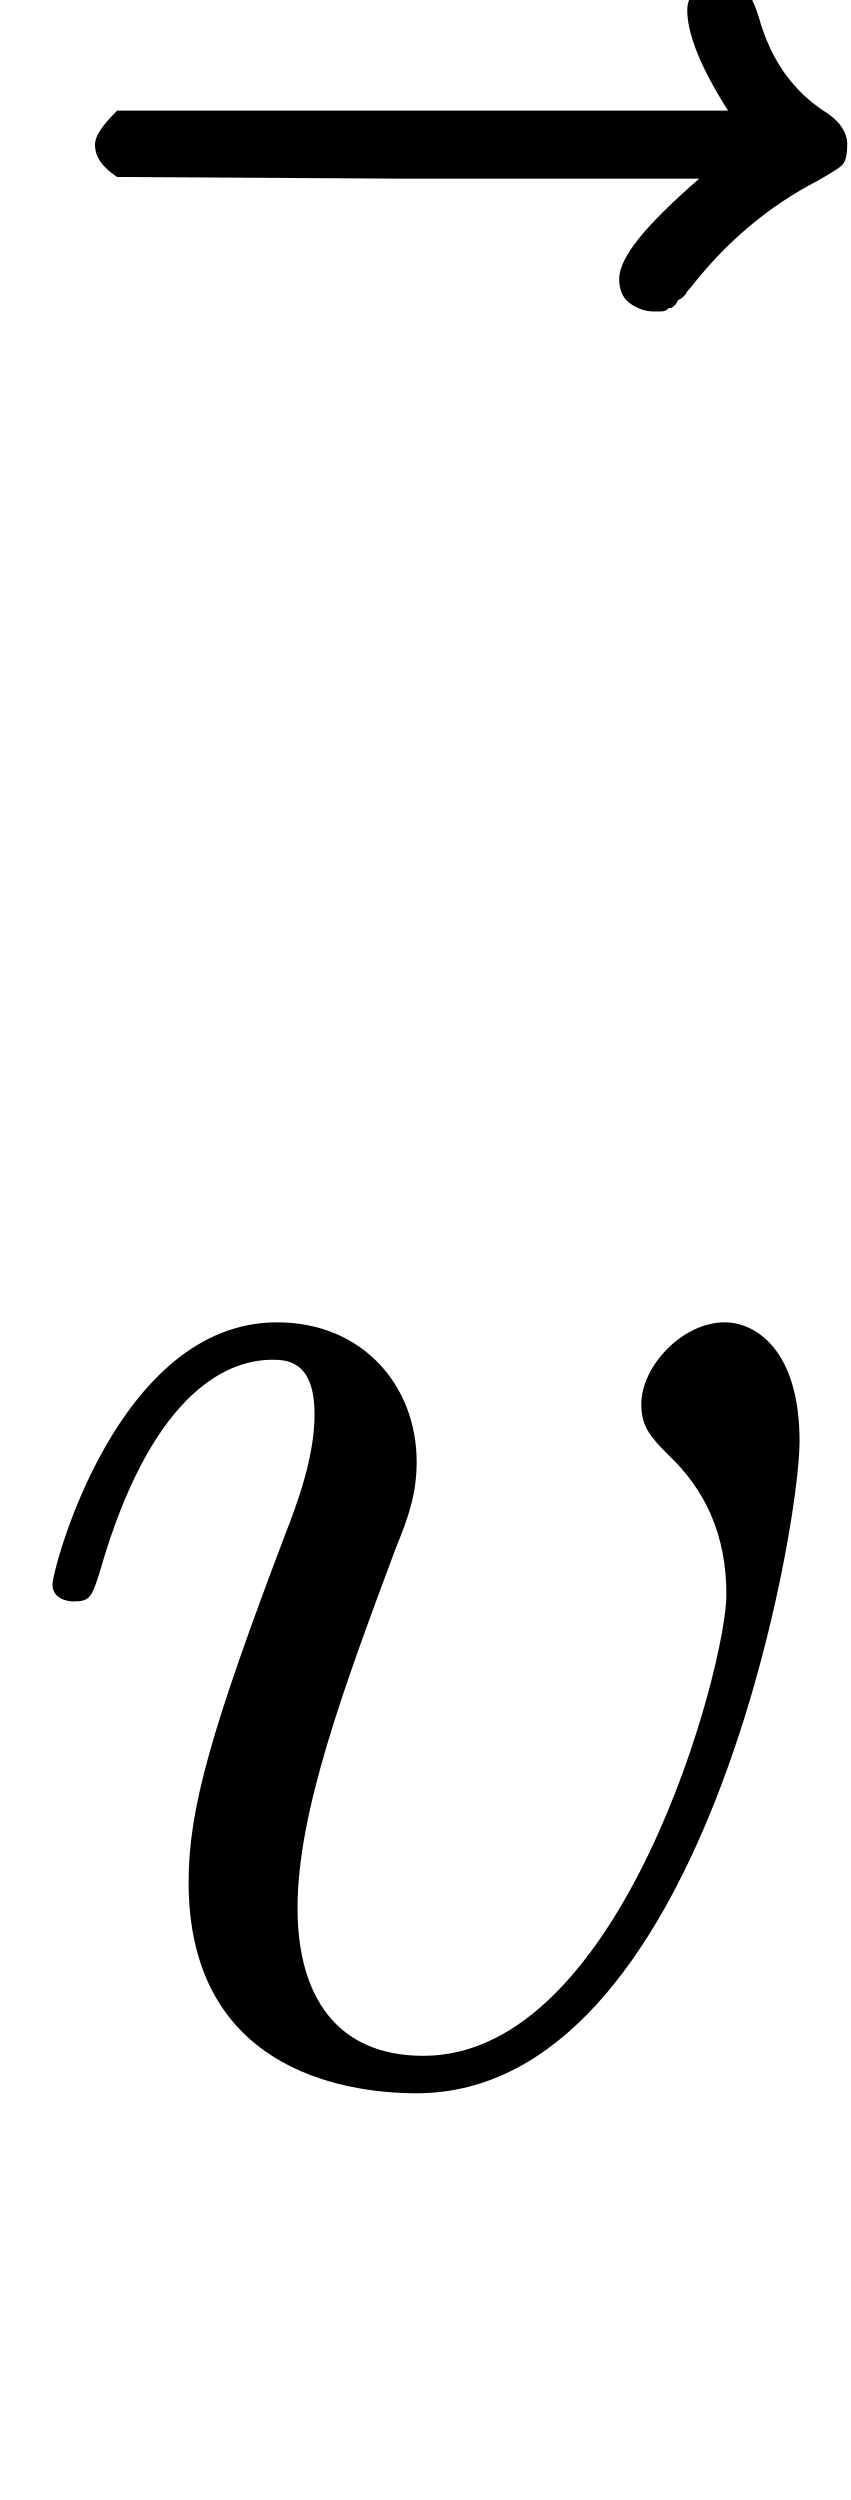
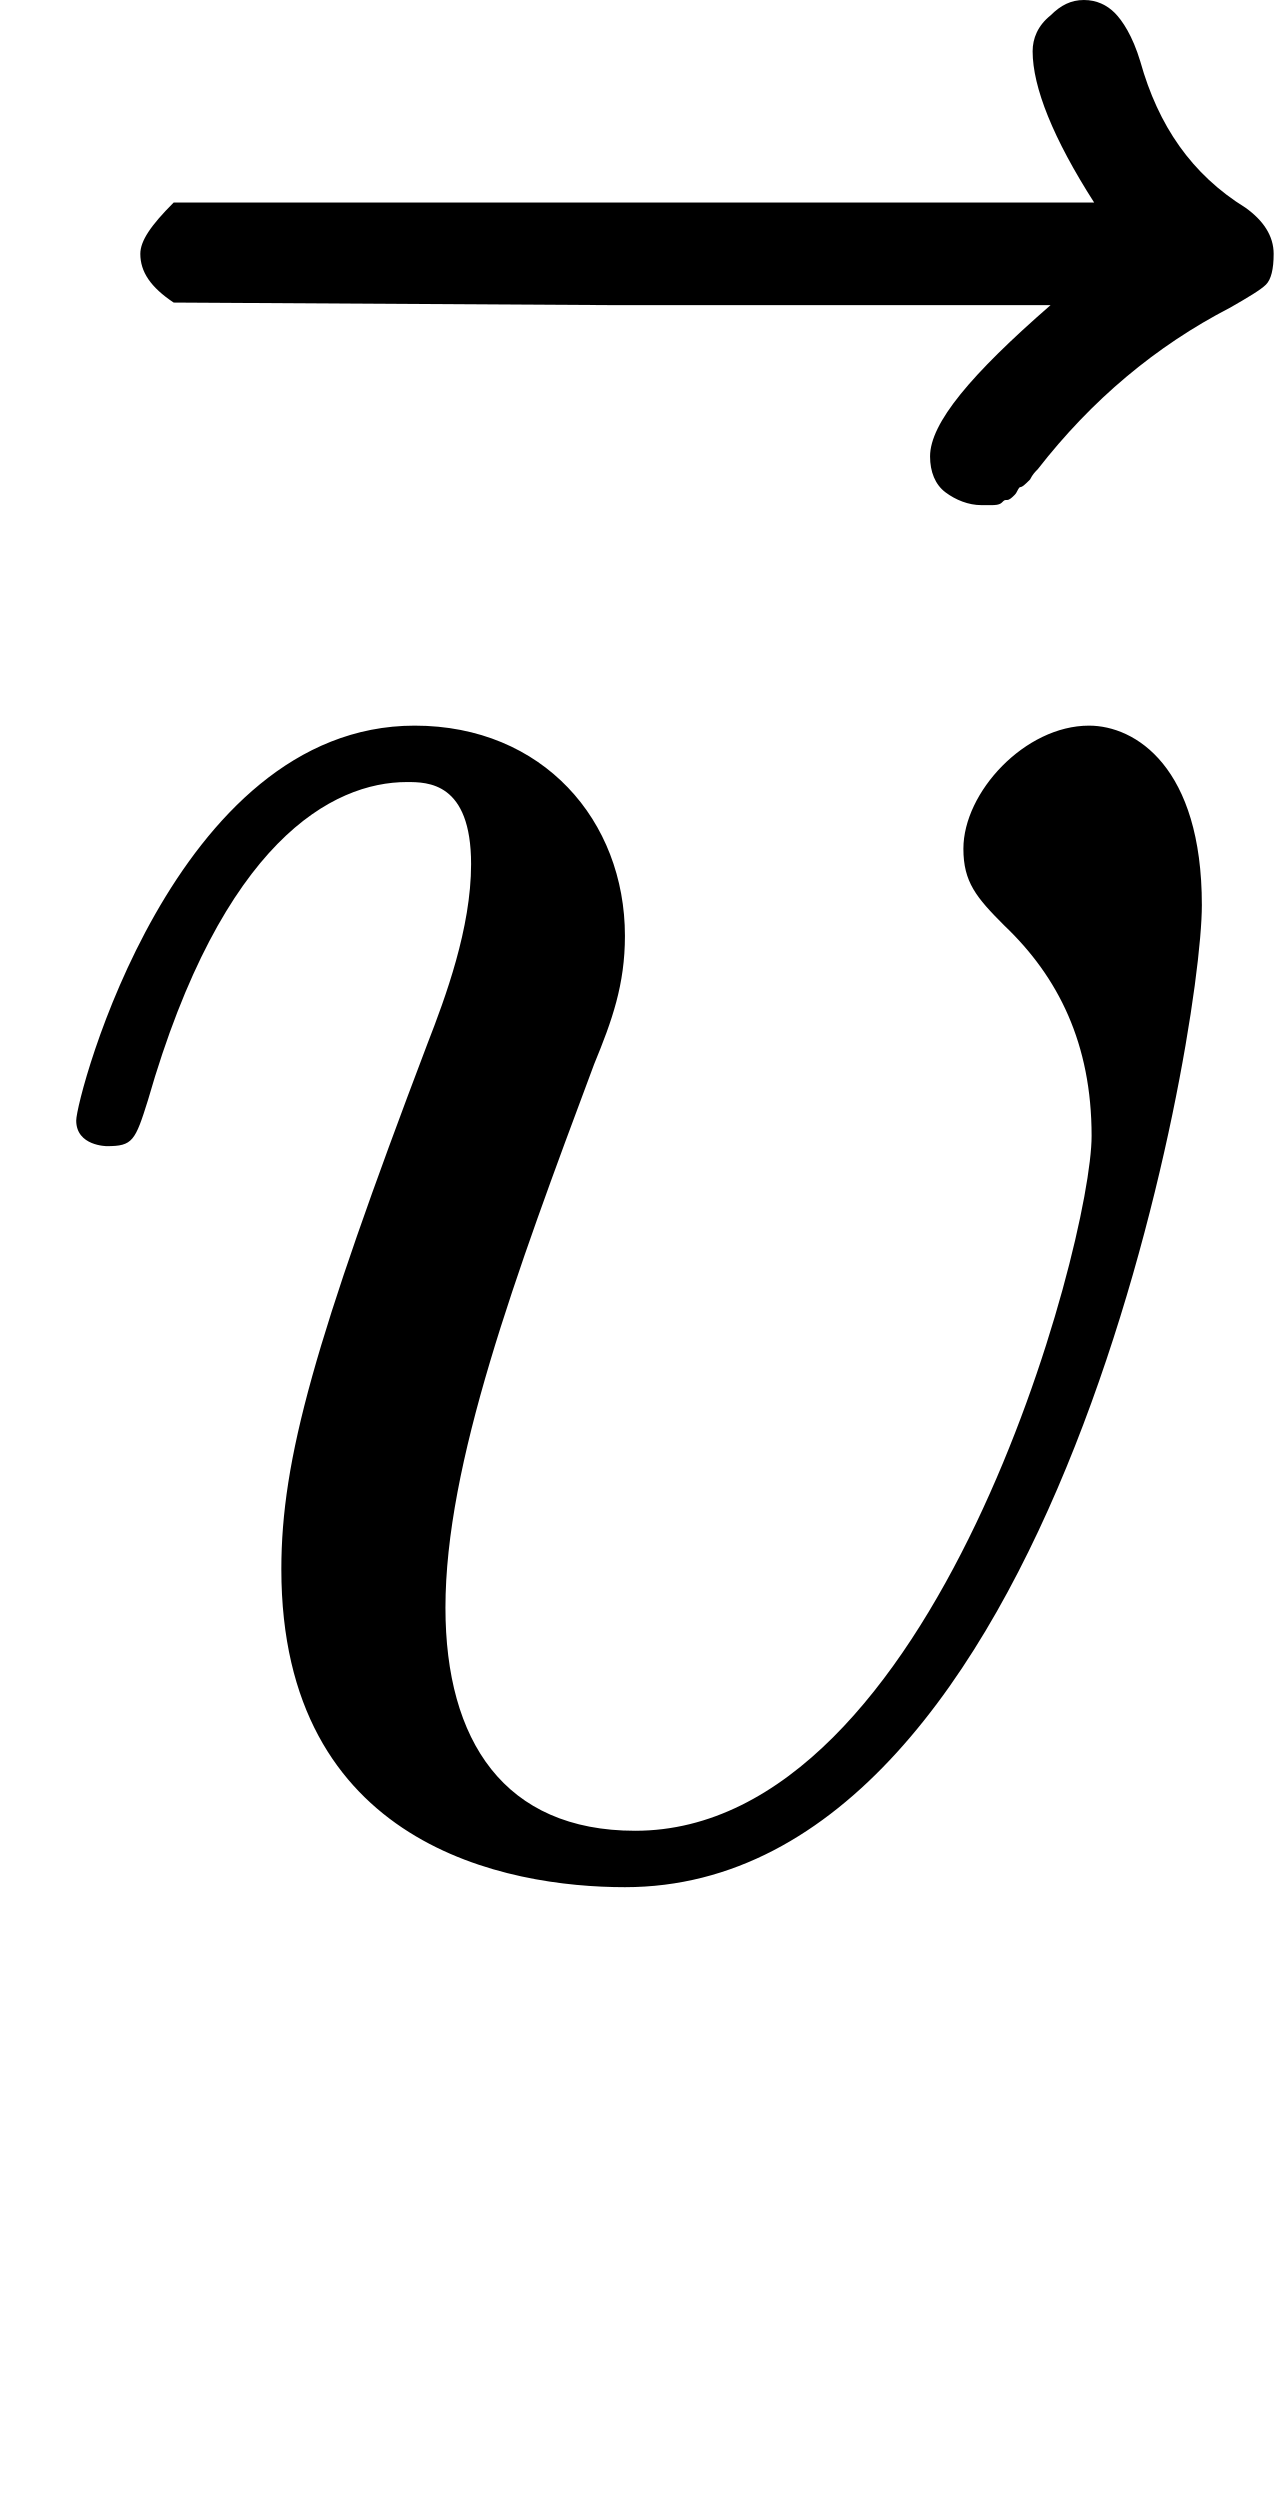
- <svg xmlns="http://www.w3.org/2000/svg" viewBox="0 0 496 1469" width="0.5em" height="1.47em">
-   <path d="M468 847C468 793 442 777 424 777C399 777 375 803 375 825C375 838 380 844 391 855C412 875 425 901 425 937C425 979 364 1208 247 1208C196 1208 173 1173 173 1121C173 1065 200 992 231 909C238 892 243 878 243 859C243 814 211 777 161 777C67 777 29 922 29 931C29 941 41 941 41 941C51 941 52 939 57 923C86 822 129 799 158 799C166 799 183 799 183 831C183 856 173 883 166 901C122 1017 109 1063 109 1106C109 1214 197 1230 243 1230C411 1230 468 899 468 847Z" />
-   <path d="M426 65C410 40 402 20 402 6C402 1 404 -4 409 -8C413 -12 417 -14 422 -14C427 -14 431 -12 434 -9C437 -6 441 0 444 10C451 35 464 54 485 67C492 72 496 78 496 85C496 91 495 95 493 97C491 99 486 102 479 106C450 121 425 142 404 169C403 170 402 171 401 173C399 175 398 176 397 176C396 177 396 178 395 179C394 180 393 181 392 181C391 181 391 181 390 182C389 183 387 183 386 183C385 183 383 183 382 183C377 183 372 181 368 178C364 175 362 170 362 164C362 151 378 132 409 105L238 105L67 104C58 98 54 92 54 85C54 80 58 74 67 65Z" />
+ <svg xmlns="http://www.w3.org/2000/svg" viewBox="0 0 496 975" width="0.5em" height="0.98em">
+   <path d="M468 353C468 299 442 283 424 283C399 283 375 309 375 331C375 344 380 350 391 361C412 381 425 407 425 443C425 485 364 714 247 714C196 714 173 679 173 627C173 571 200 498 231 415C238 398 243 384 243 365C243 320 211 283 161 283C67 283 29 428 29 437C29 447 41 447 41 447C51 447 52 445 57 429C86 328 129 305 158 305C166 305 183 305 183 337C183 362 173 389 166 407C122 523 109 569 109 612C109 720 197 736 243 736C411 736 468 405 468 353Z" />
+   <path d="M426 79C410 54 402 34 402 20C402 15 404 10 409 6C413 2 417 0 422 0C427 0 431 2 434 5C437 8 441 14 444 24C451 49 464 68 485 81C492 86 496 92 496 99C496 105 495 109 493 111C491 113 486 116 479 120C450 135 425 156 404 183C403 184 402 185 401 187C399 189 398 190 397 190C396 191 396 192 395 193C394 194 393 195 392 195C391 195 391 195 390 196C389 197 387 197 386 197C385 197 383 197 382 197C377 197 372 195 368 192C364 189 362 184 362 178C362 165 378 146 409 119L238 119L67 118C58 112 54 106 54 99C54 94 58 88 67 79Z" />
</svg>
